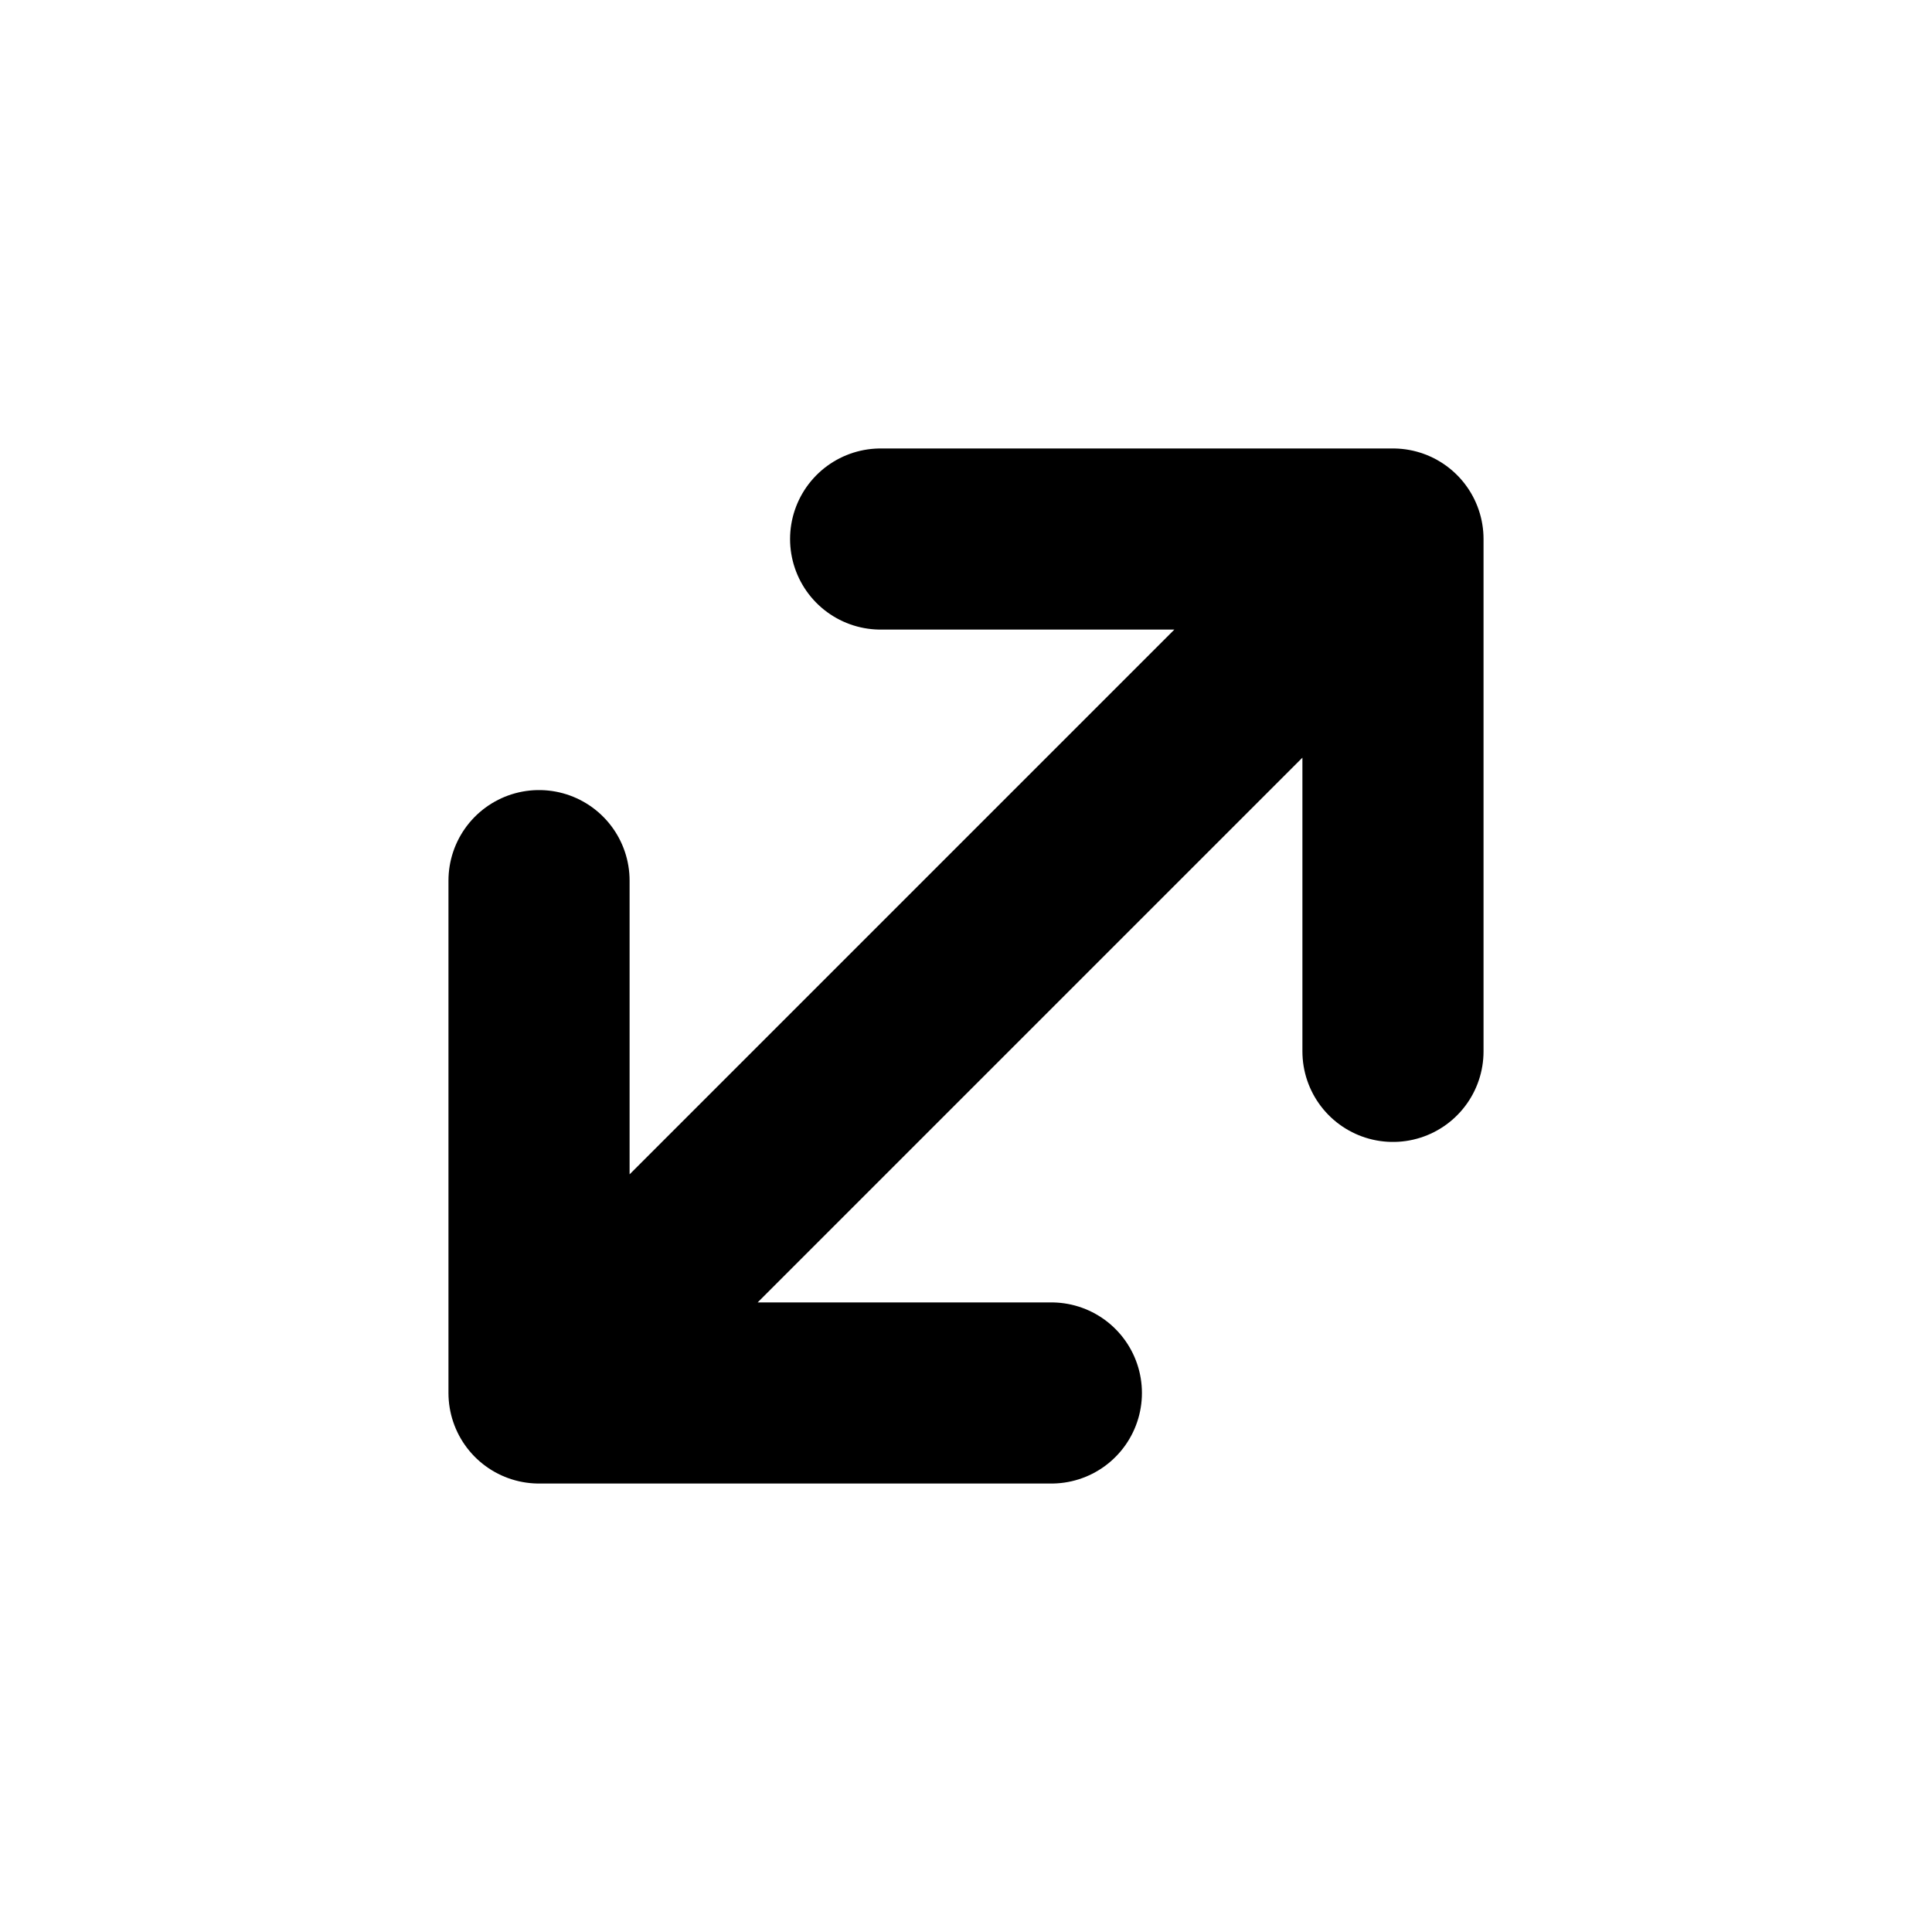
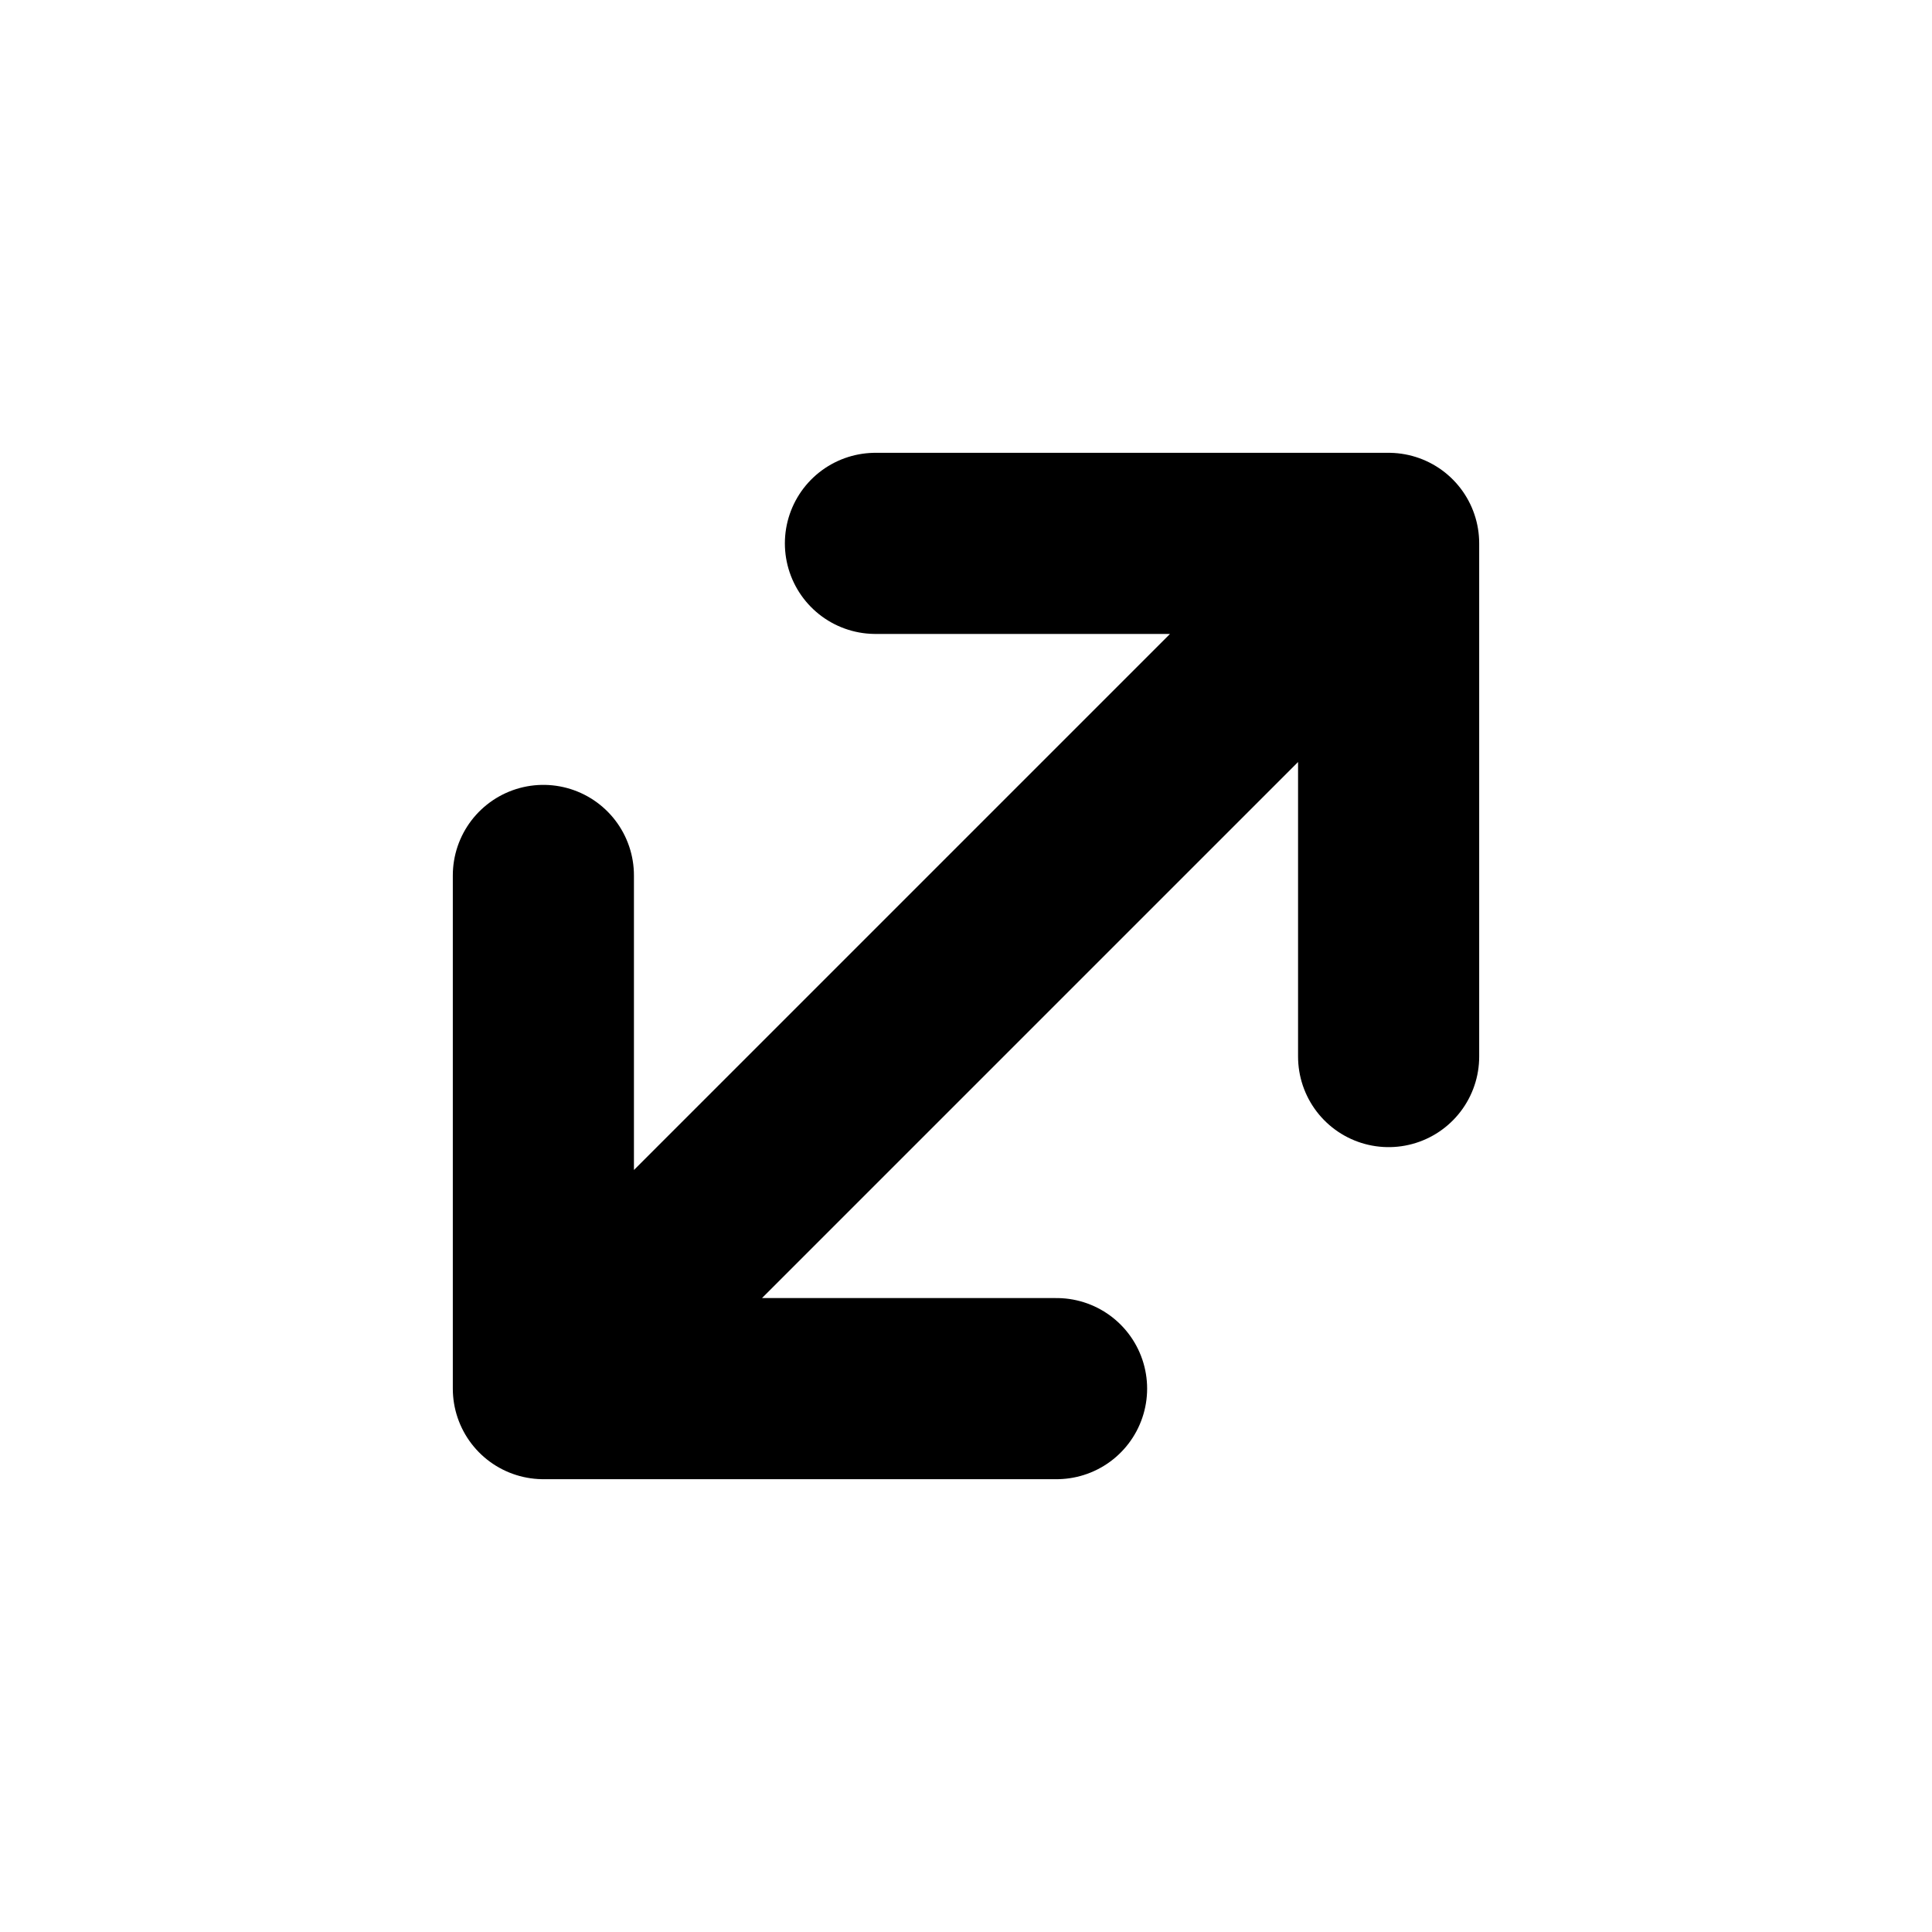
<svg xmlns="http://www.w3.org/2000/svg" width="16" height="16" viewBox="0 0 16 16" fill="none" stroke="currentColor" stroke-width="1.5" stroke-linecap="round" stroke-linejoin="round" aria-hidden="true" focusable="false">
-   <path d="M4.464 11.536l7.072-7.072M4.464 7.293L4.464 11.536l4.243 0M7.293 4.464l4.243 0 0 4.243" />
+   <path d="M4.5 11.5L11.5 4.5M4.5 7.25L4.5 11.5 8.75 11.5M7.25 4.5L11.5 4.5 11.5 8.75" />
</svg>
